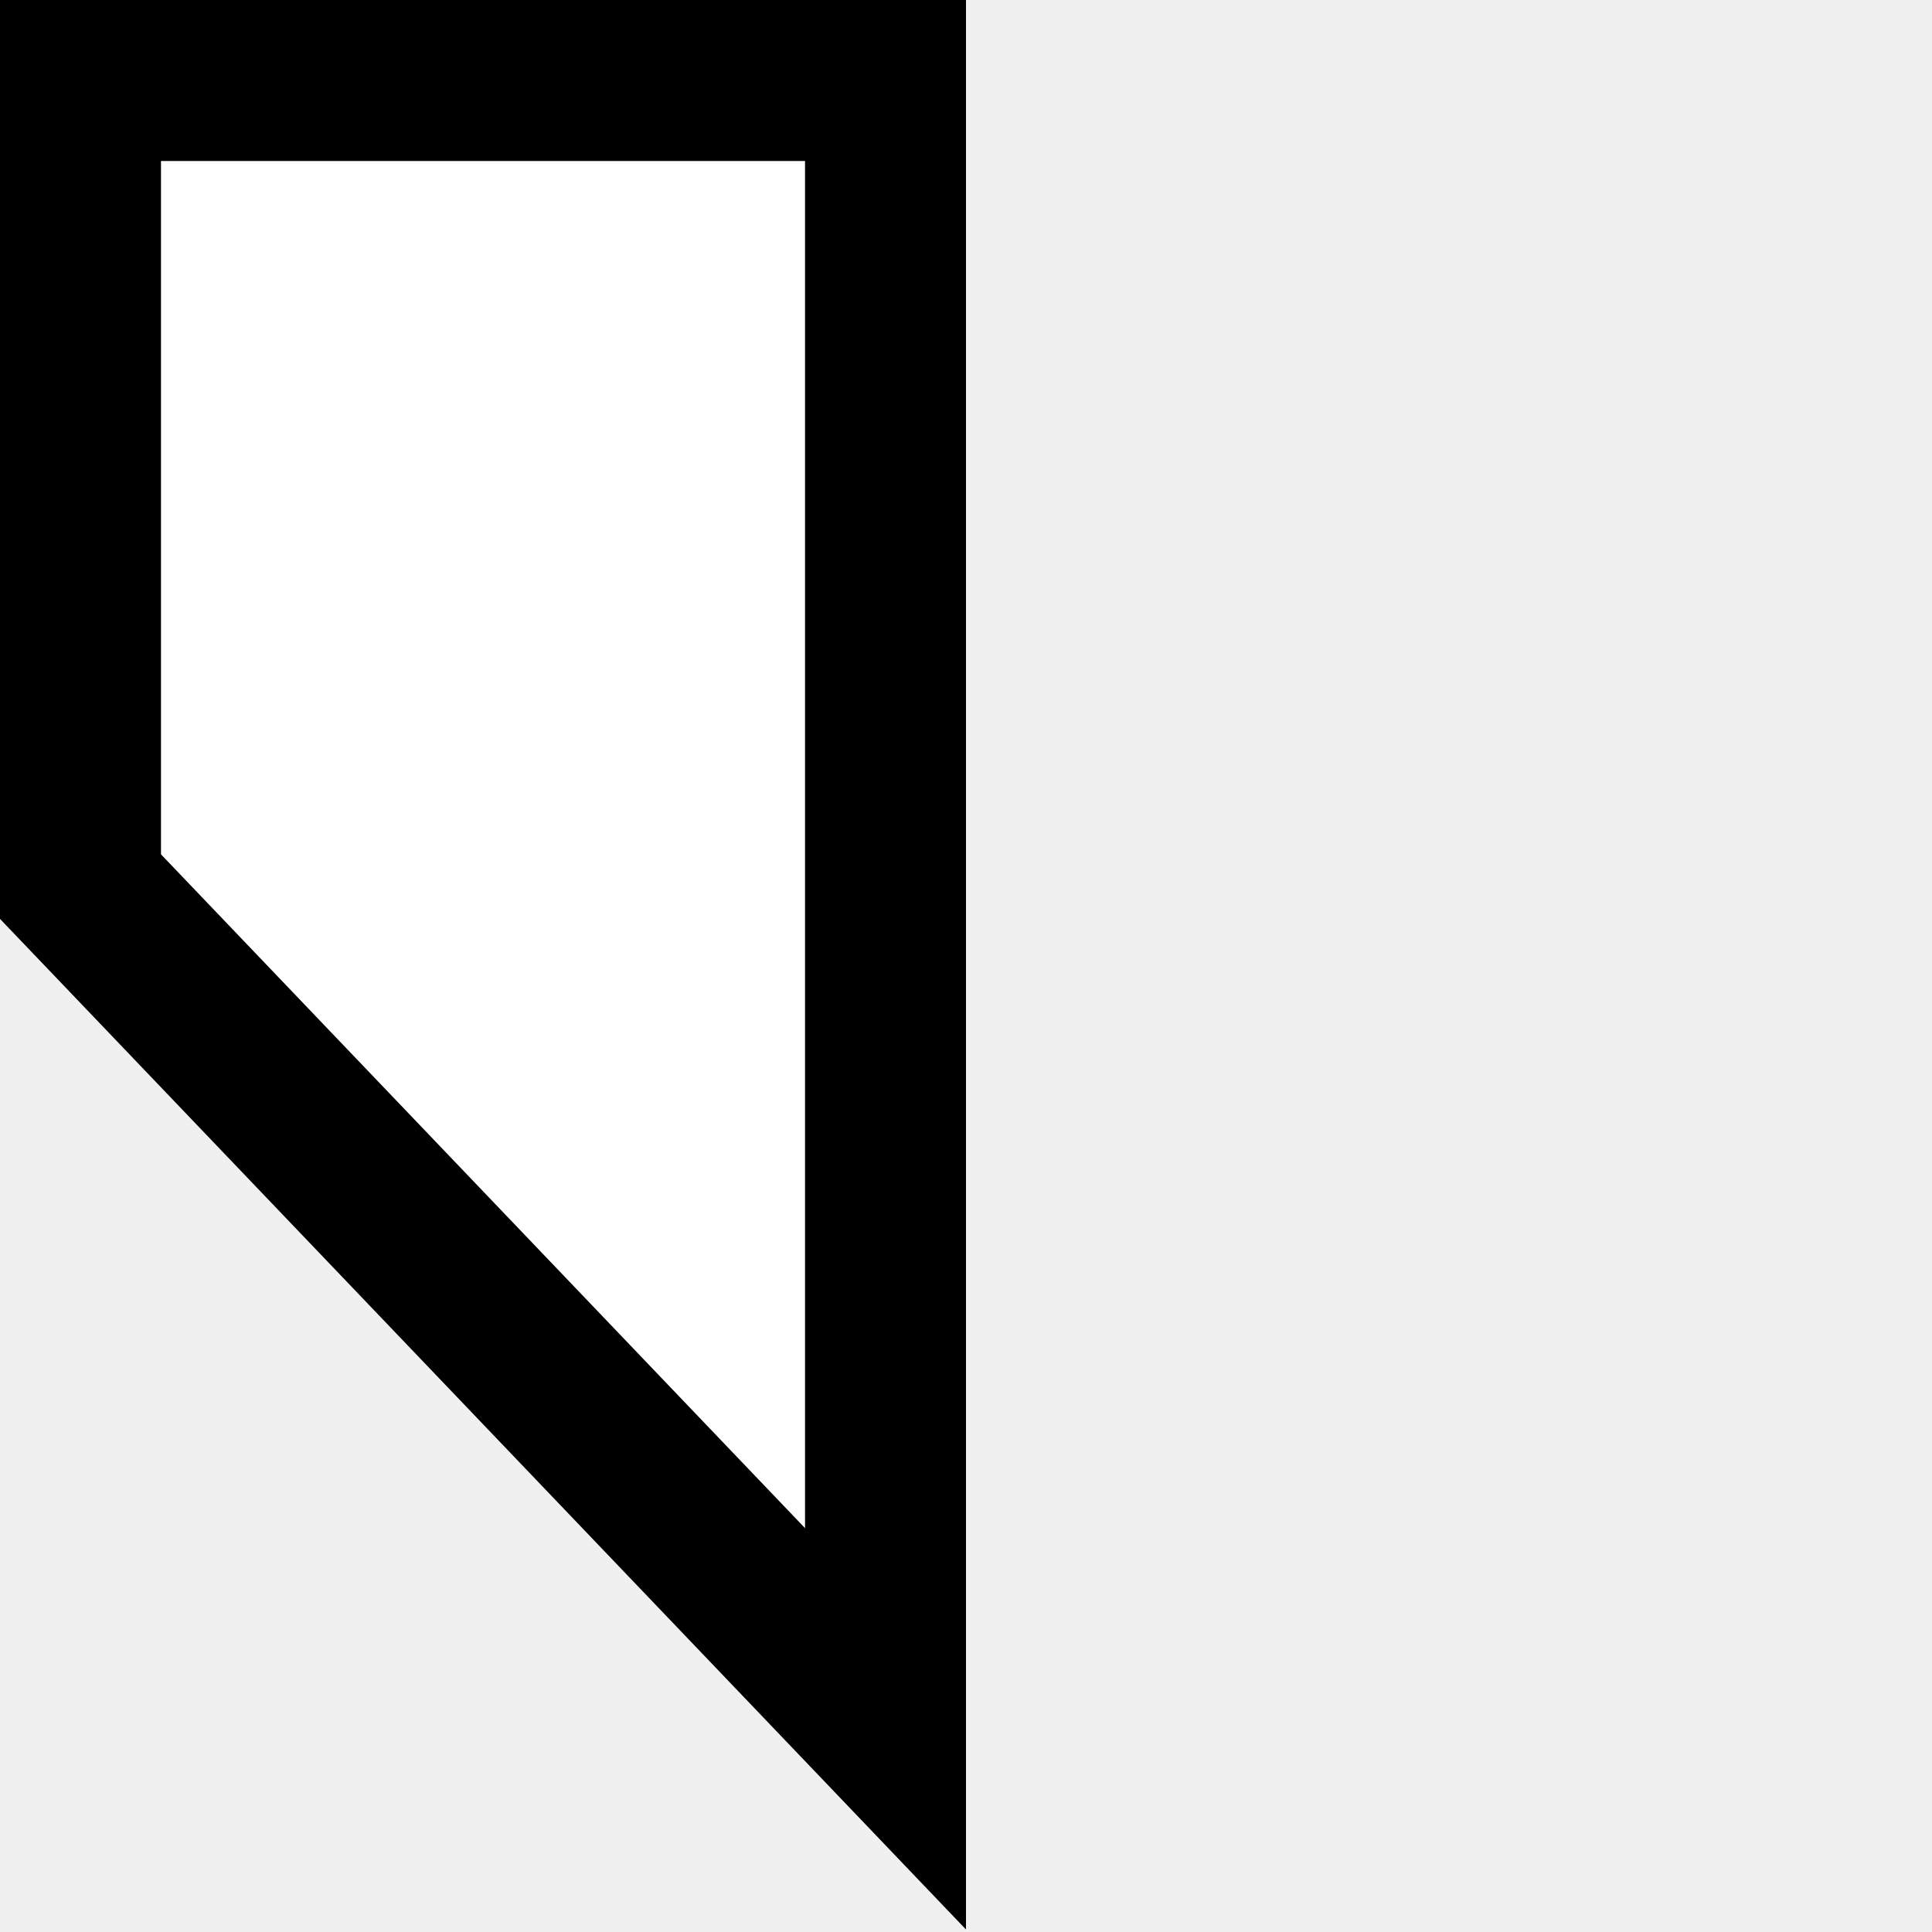
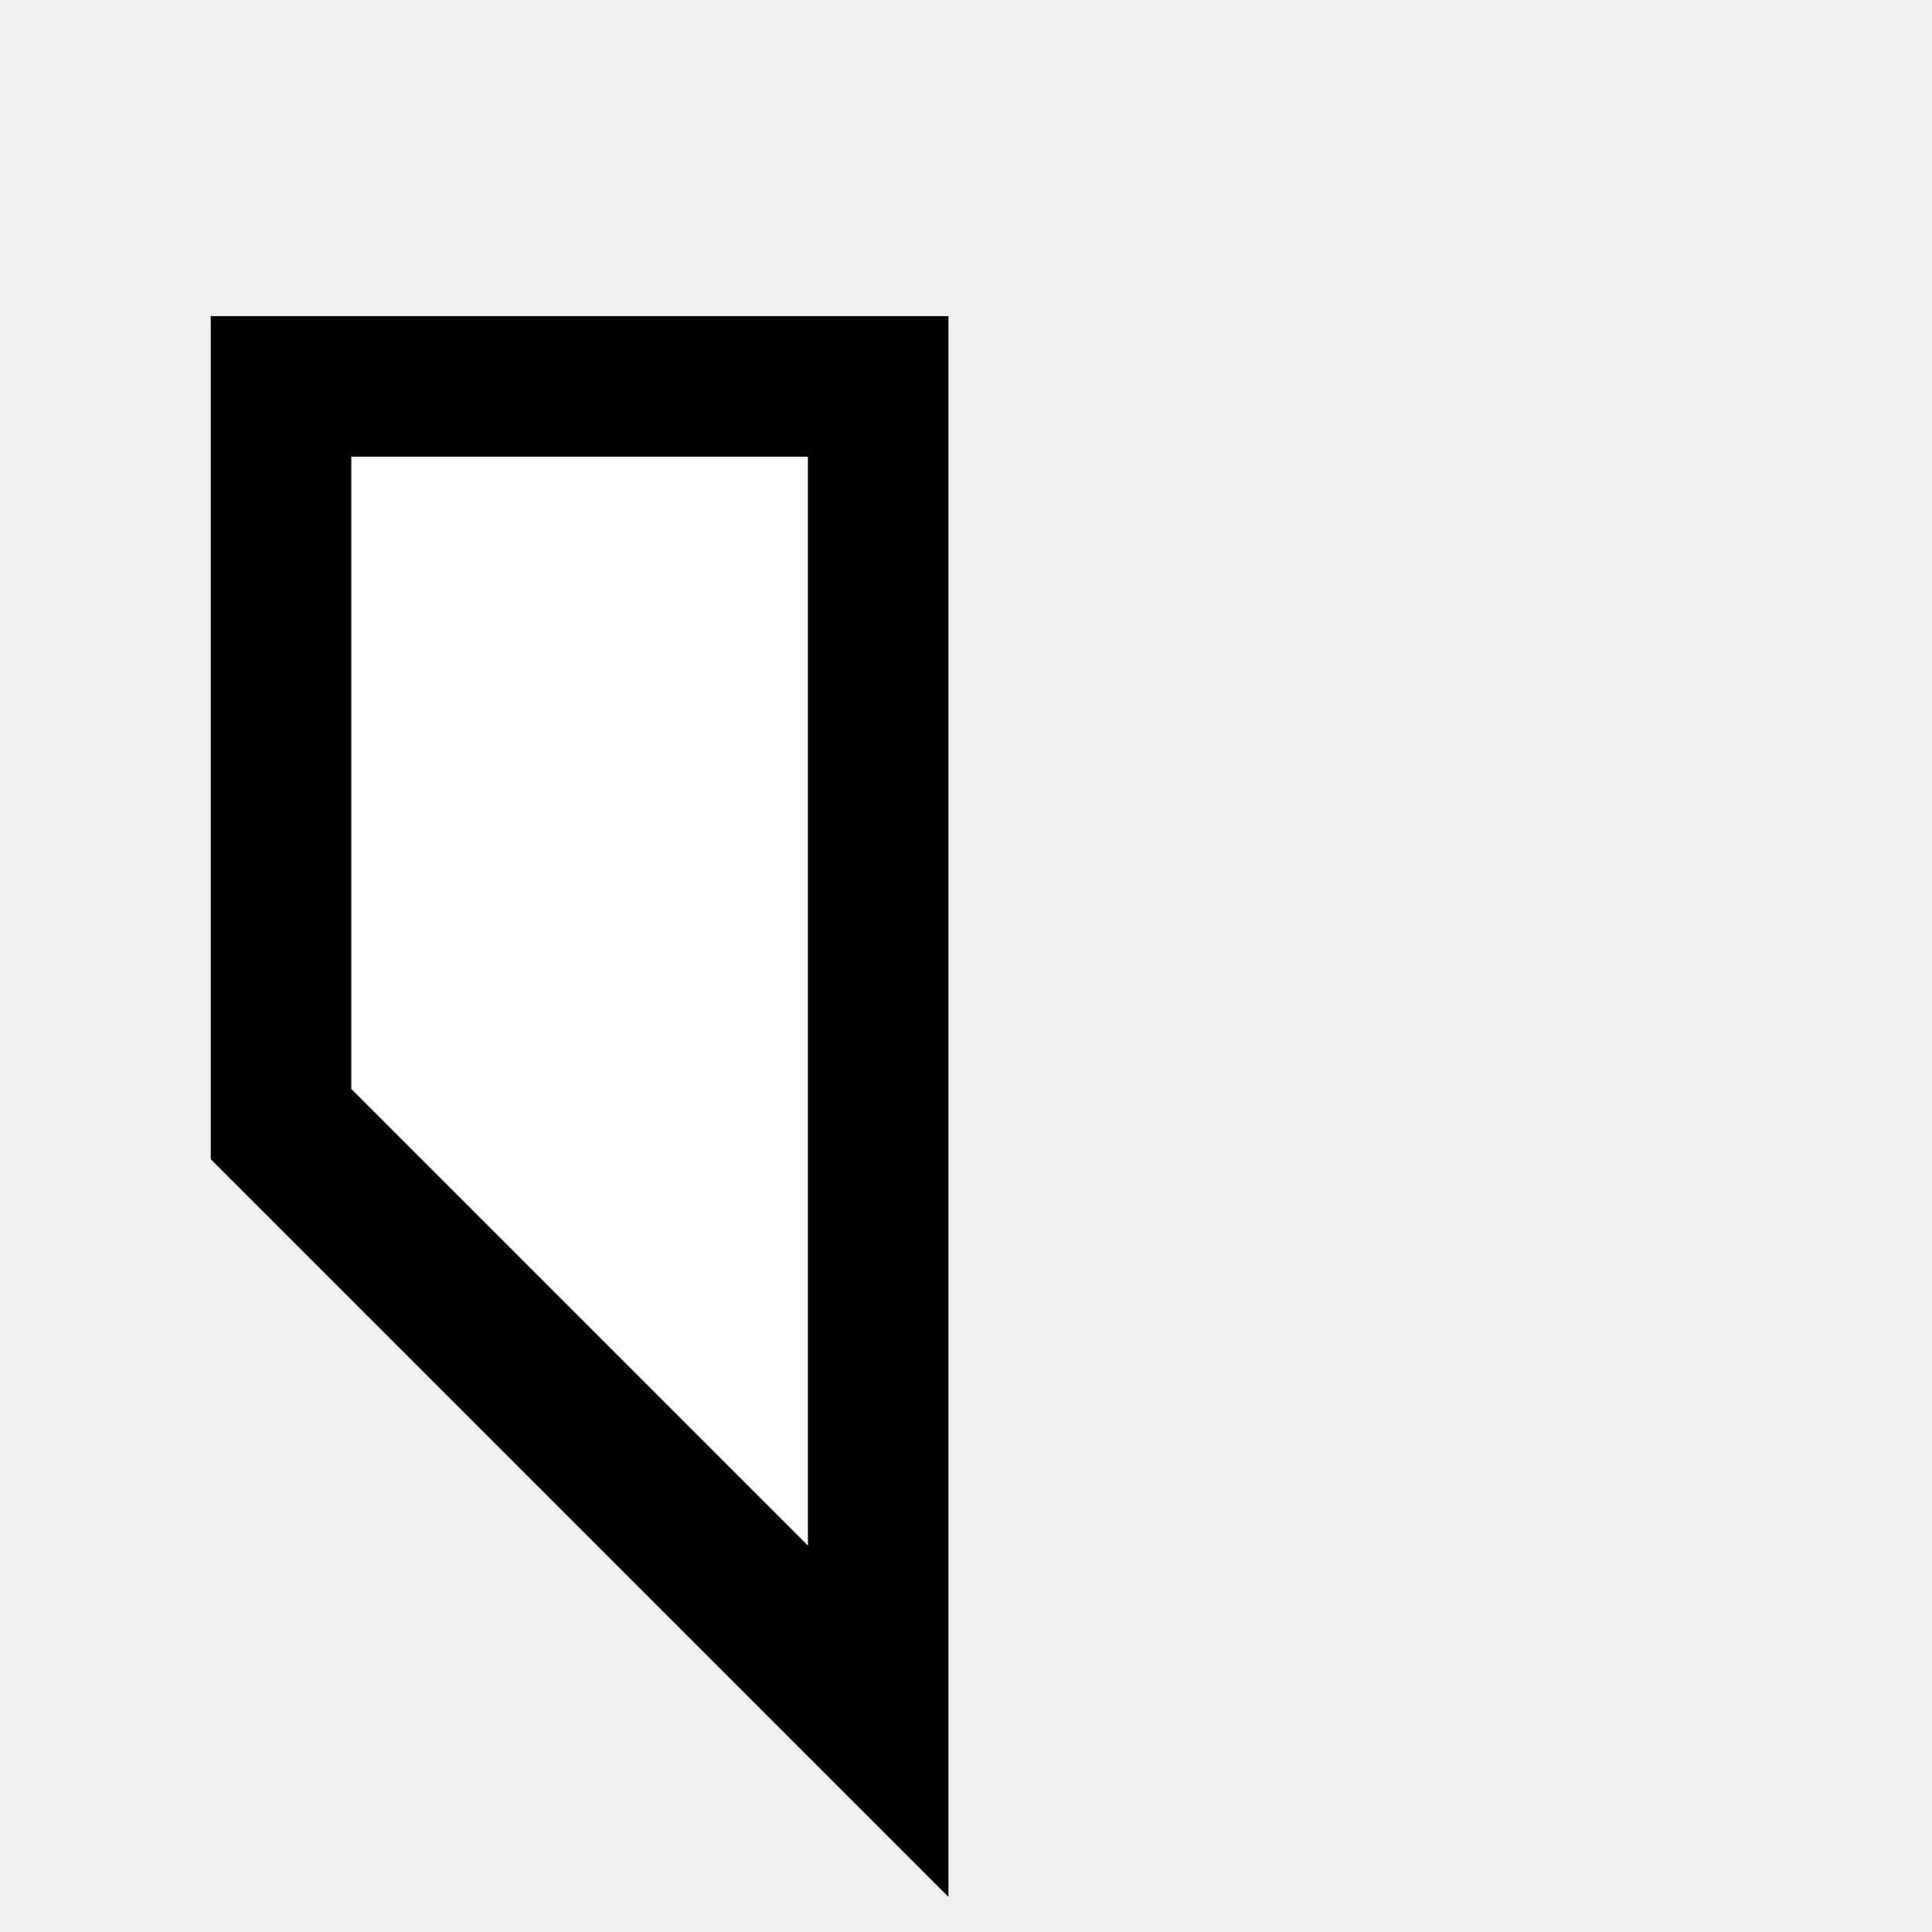
- <svg xmlns="http://www.w3.org/2000/svg" width="84" height="84" id="svg3901" version="1.1">
-   <defs id="defs3903" />
-   <g id="layer1" transform="translate(-138.0625,17.6875)">
-     <path style="fill:#ffffff;fill-opacity:1;stroke:#000000;stroke-width:6.999;stroke-miterlimit:4;stroke-opacity:1" d="m 141.562,20.861 35.001,36.617 0,-71.666 -35.001,0 z" id="rect3098" />
+ <svg xmlns="http://www.w3.org/2000/svg" version="1.1" x="0px" y="0px" width="55" height="55" viewBox="0, 0, 55, 55">
+   <g id="Layer 1">
+     <g>
+       <path d="M6,33 L27,54 L27,9 L6,9 z" fill="#000000" />
+       <path d="M10,31 L23,44 L23,13 L10,13 z" fill="#FFFFFF" />
+     </g>
  </g>
+   <defs />
</svg>
